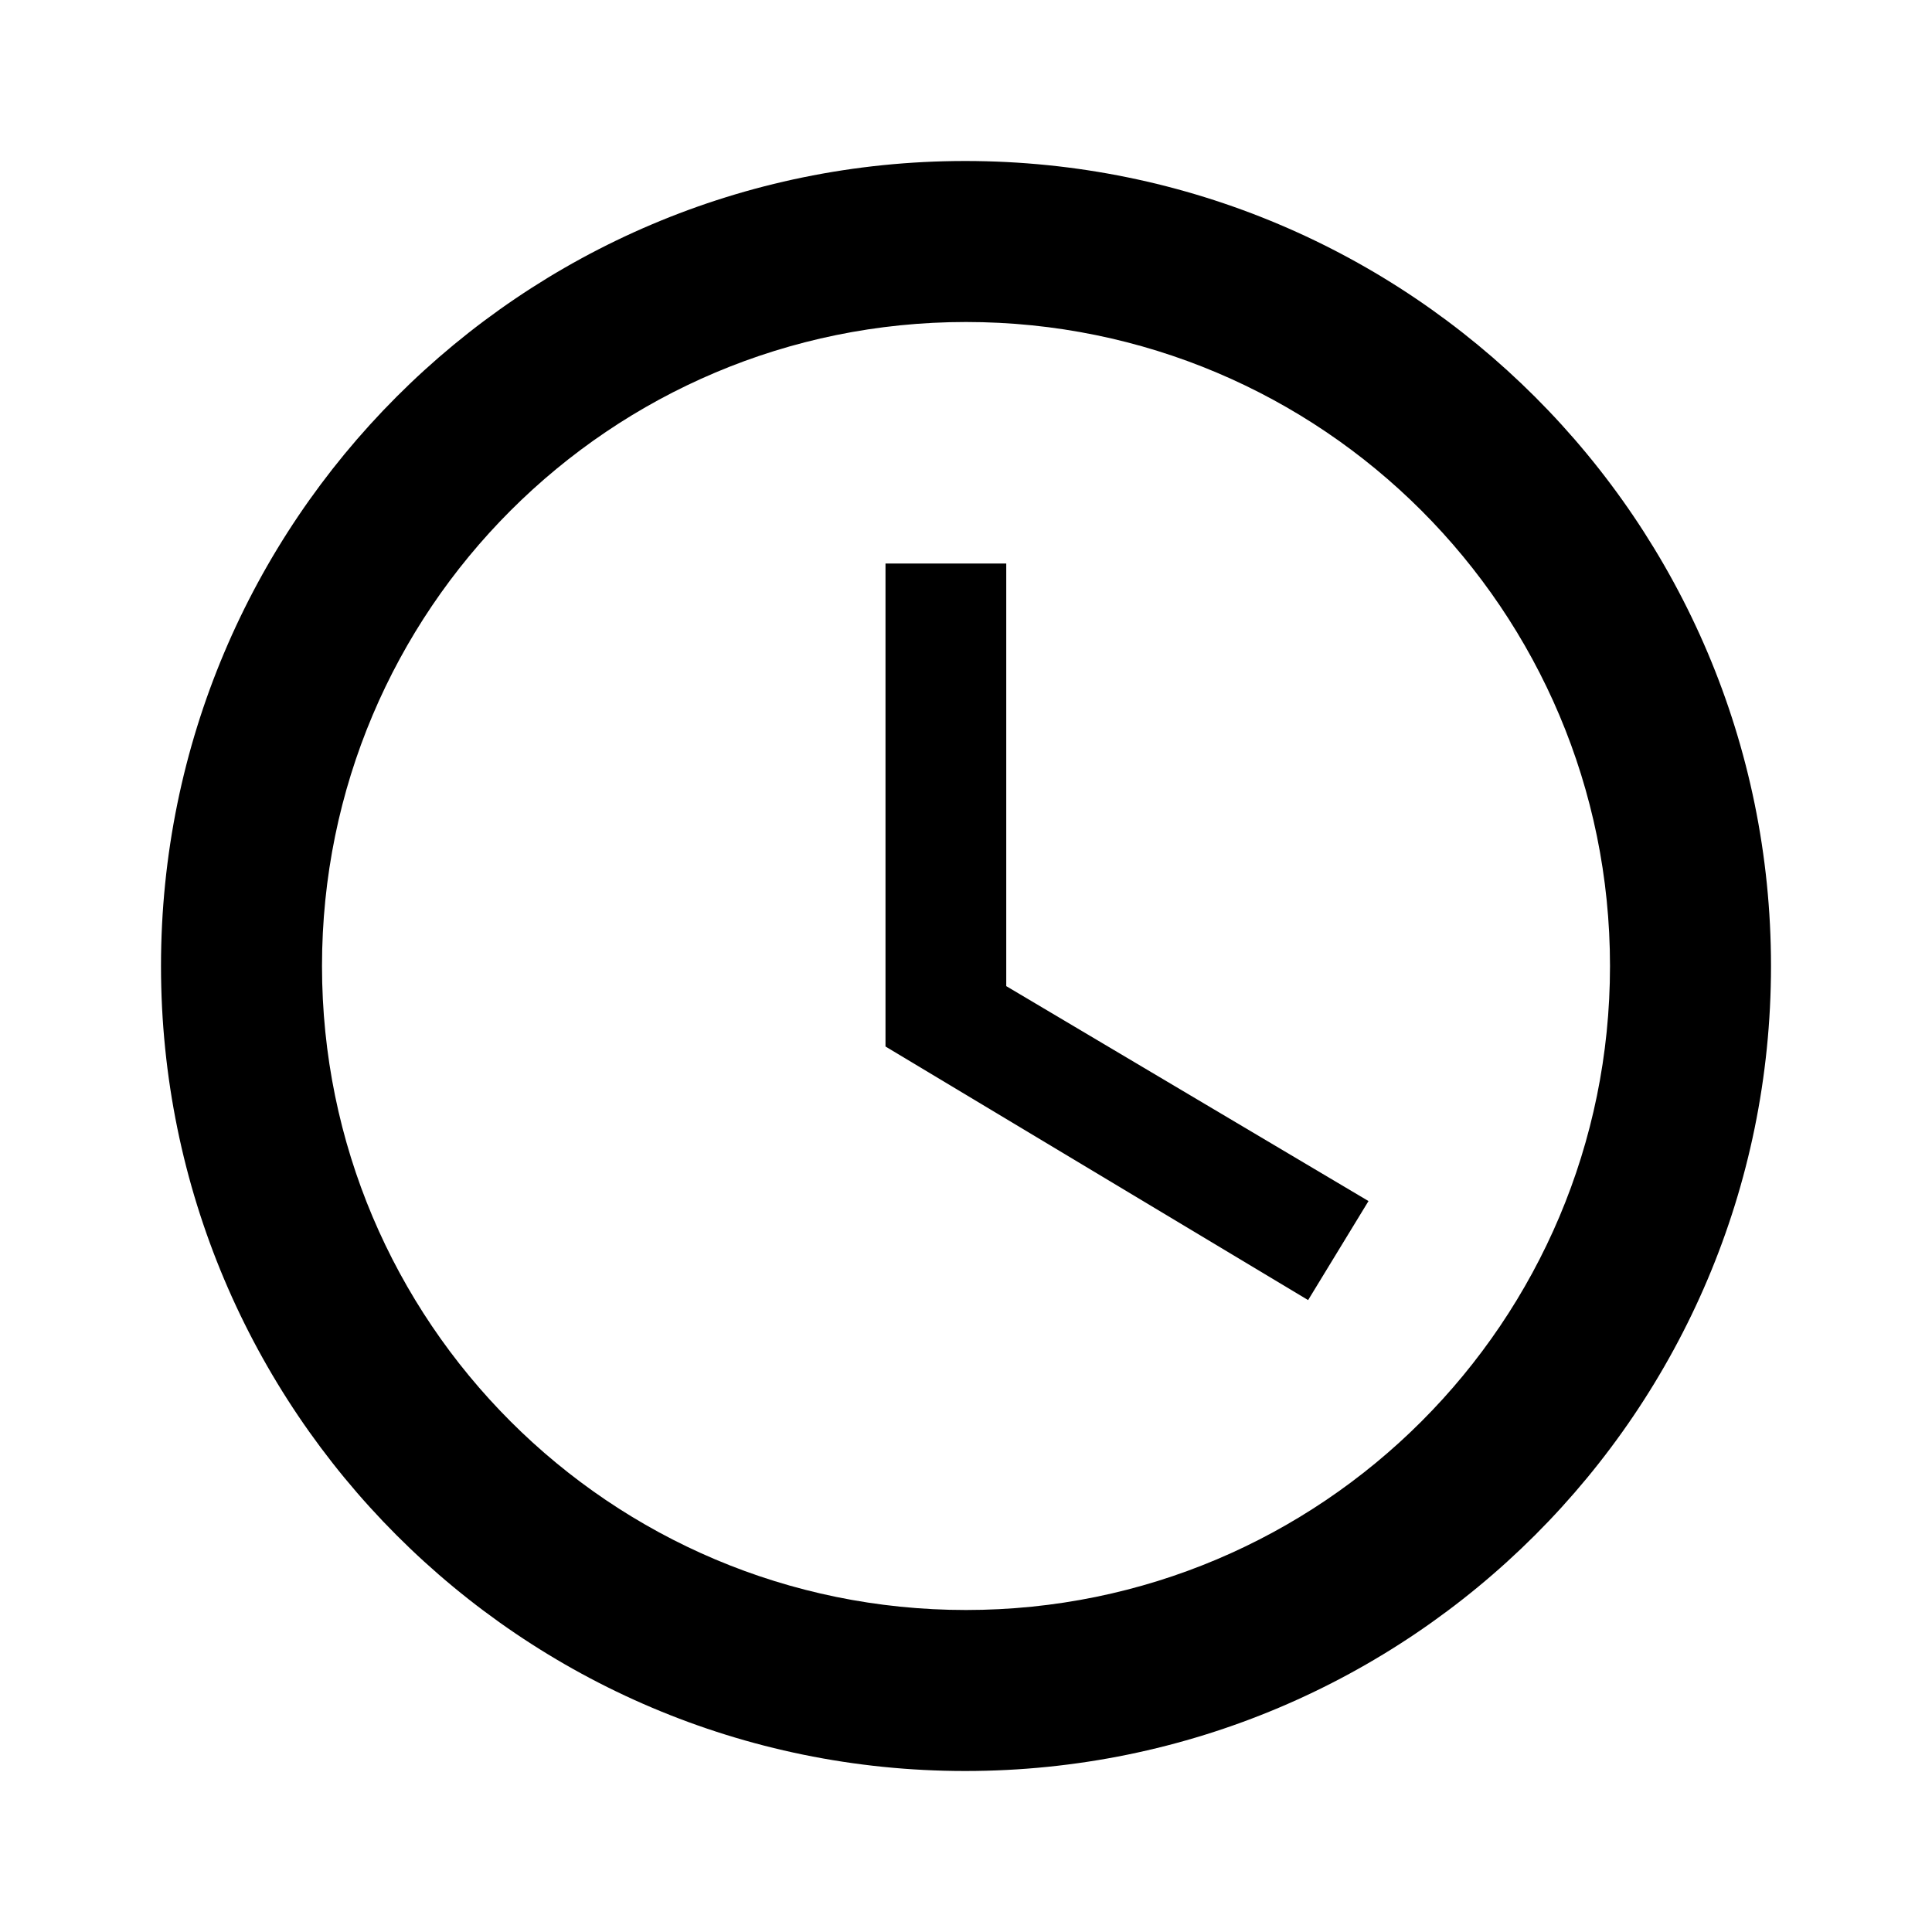
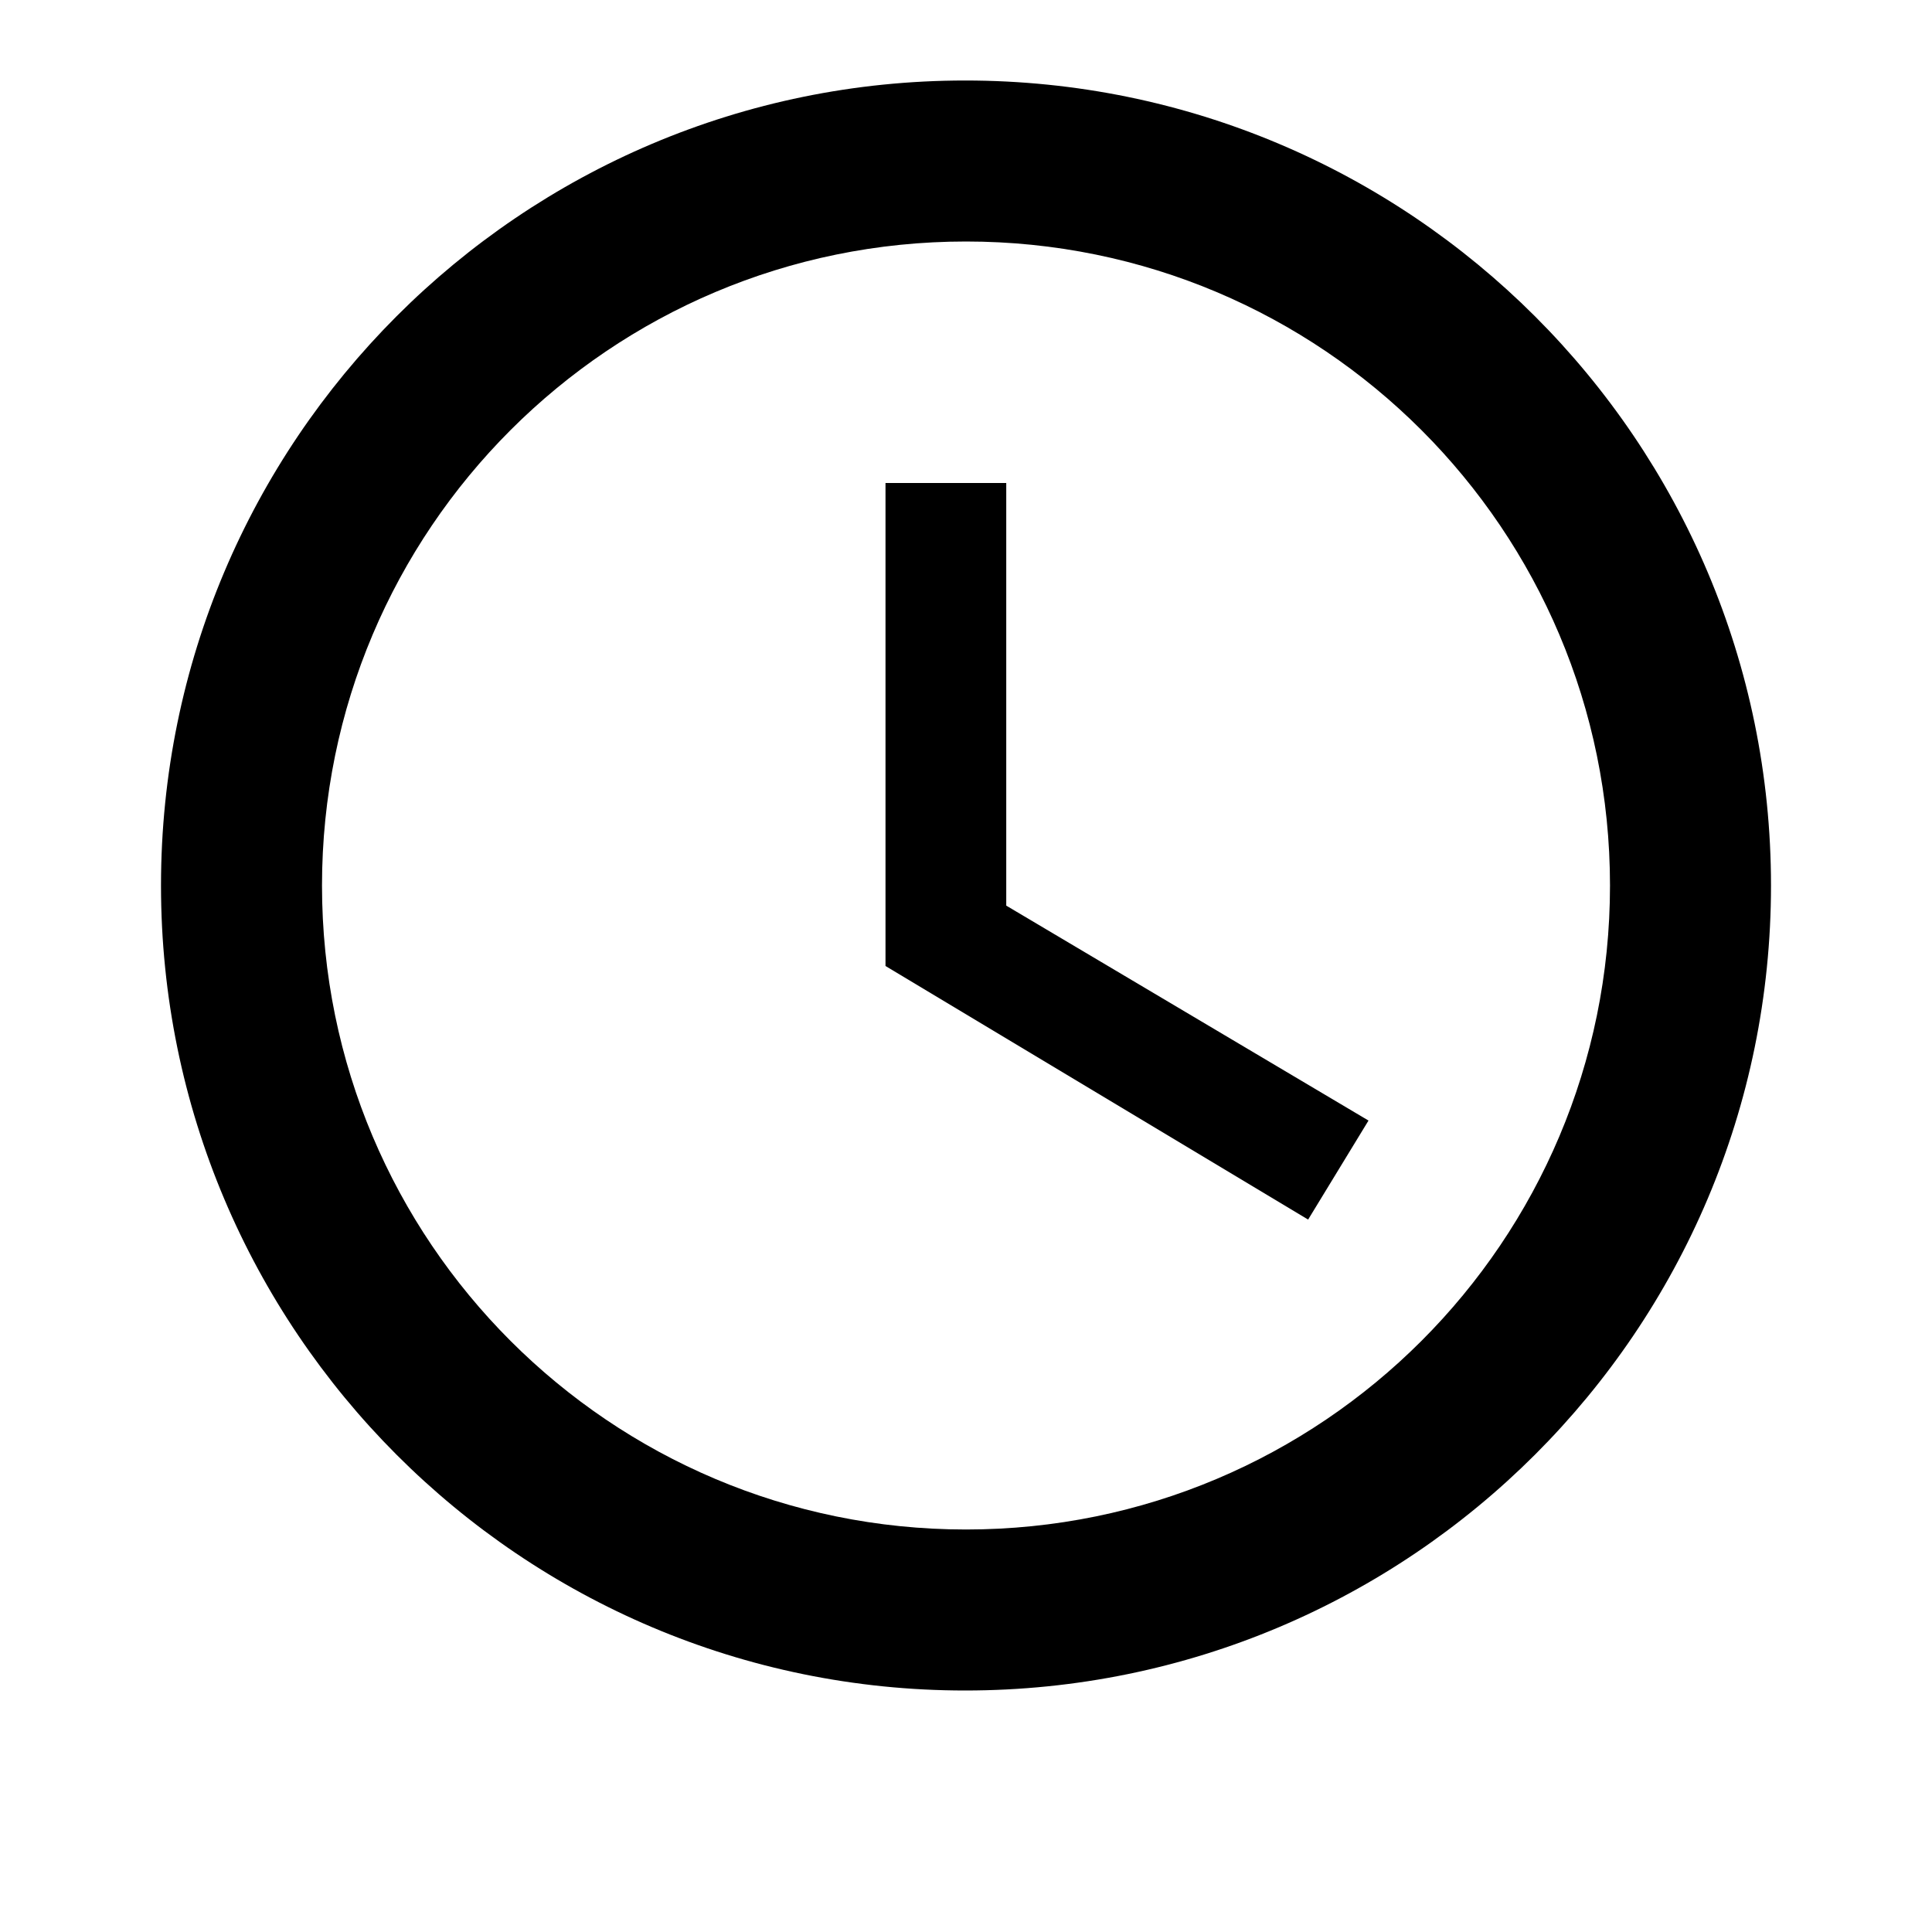
- <svg xmlns="http://www.w3.org/2000/svg" height="24" viewBox="0 0 24 24" width="24">
+ <svg xmlns="http://www.w3.org/2000/svg" height="24" viewBox="0 1 24 24" width="24">
  <path d="M0 0h24v24H0z" fill="none" />
  <path d="M11.99 2C6.47 2 2 6.48 2 12s4.47 10 9.99 10C17.52 22 22 17.52 22 12S17.52 2 11.99 2zM12 20c-4.42 0-8-3.58-8-8s3.58-8 8-8 8 3.58 8 8-3.58 8-8 8z" />
  <path d="M12.5 7H11v6l5.25 3.15.75-1.23-4.5-2.67z" />
</svg>
